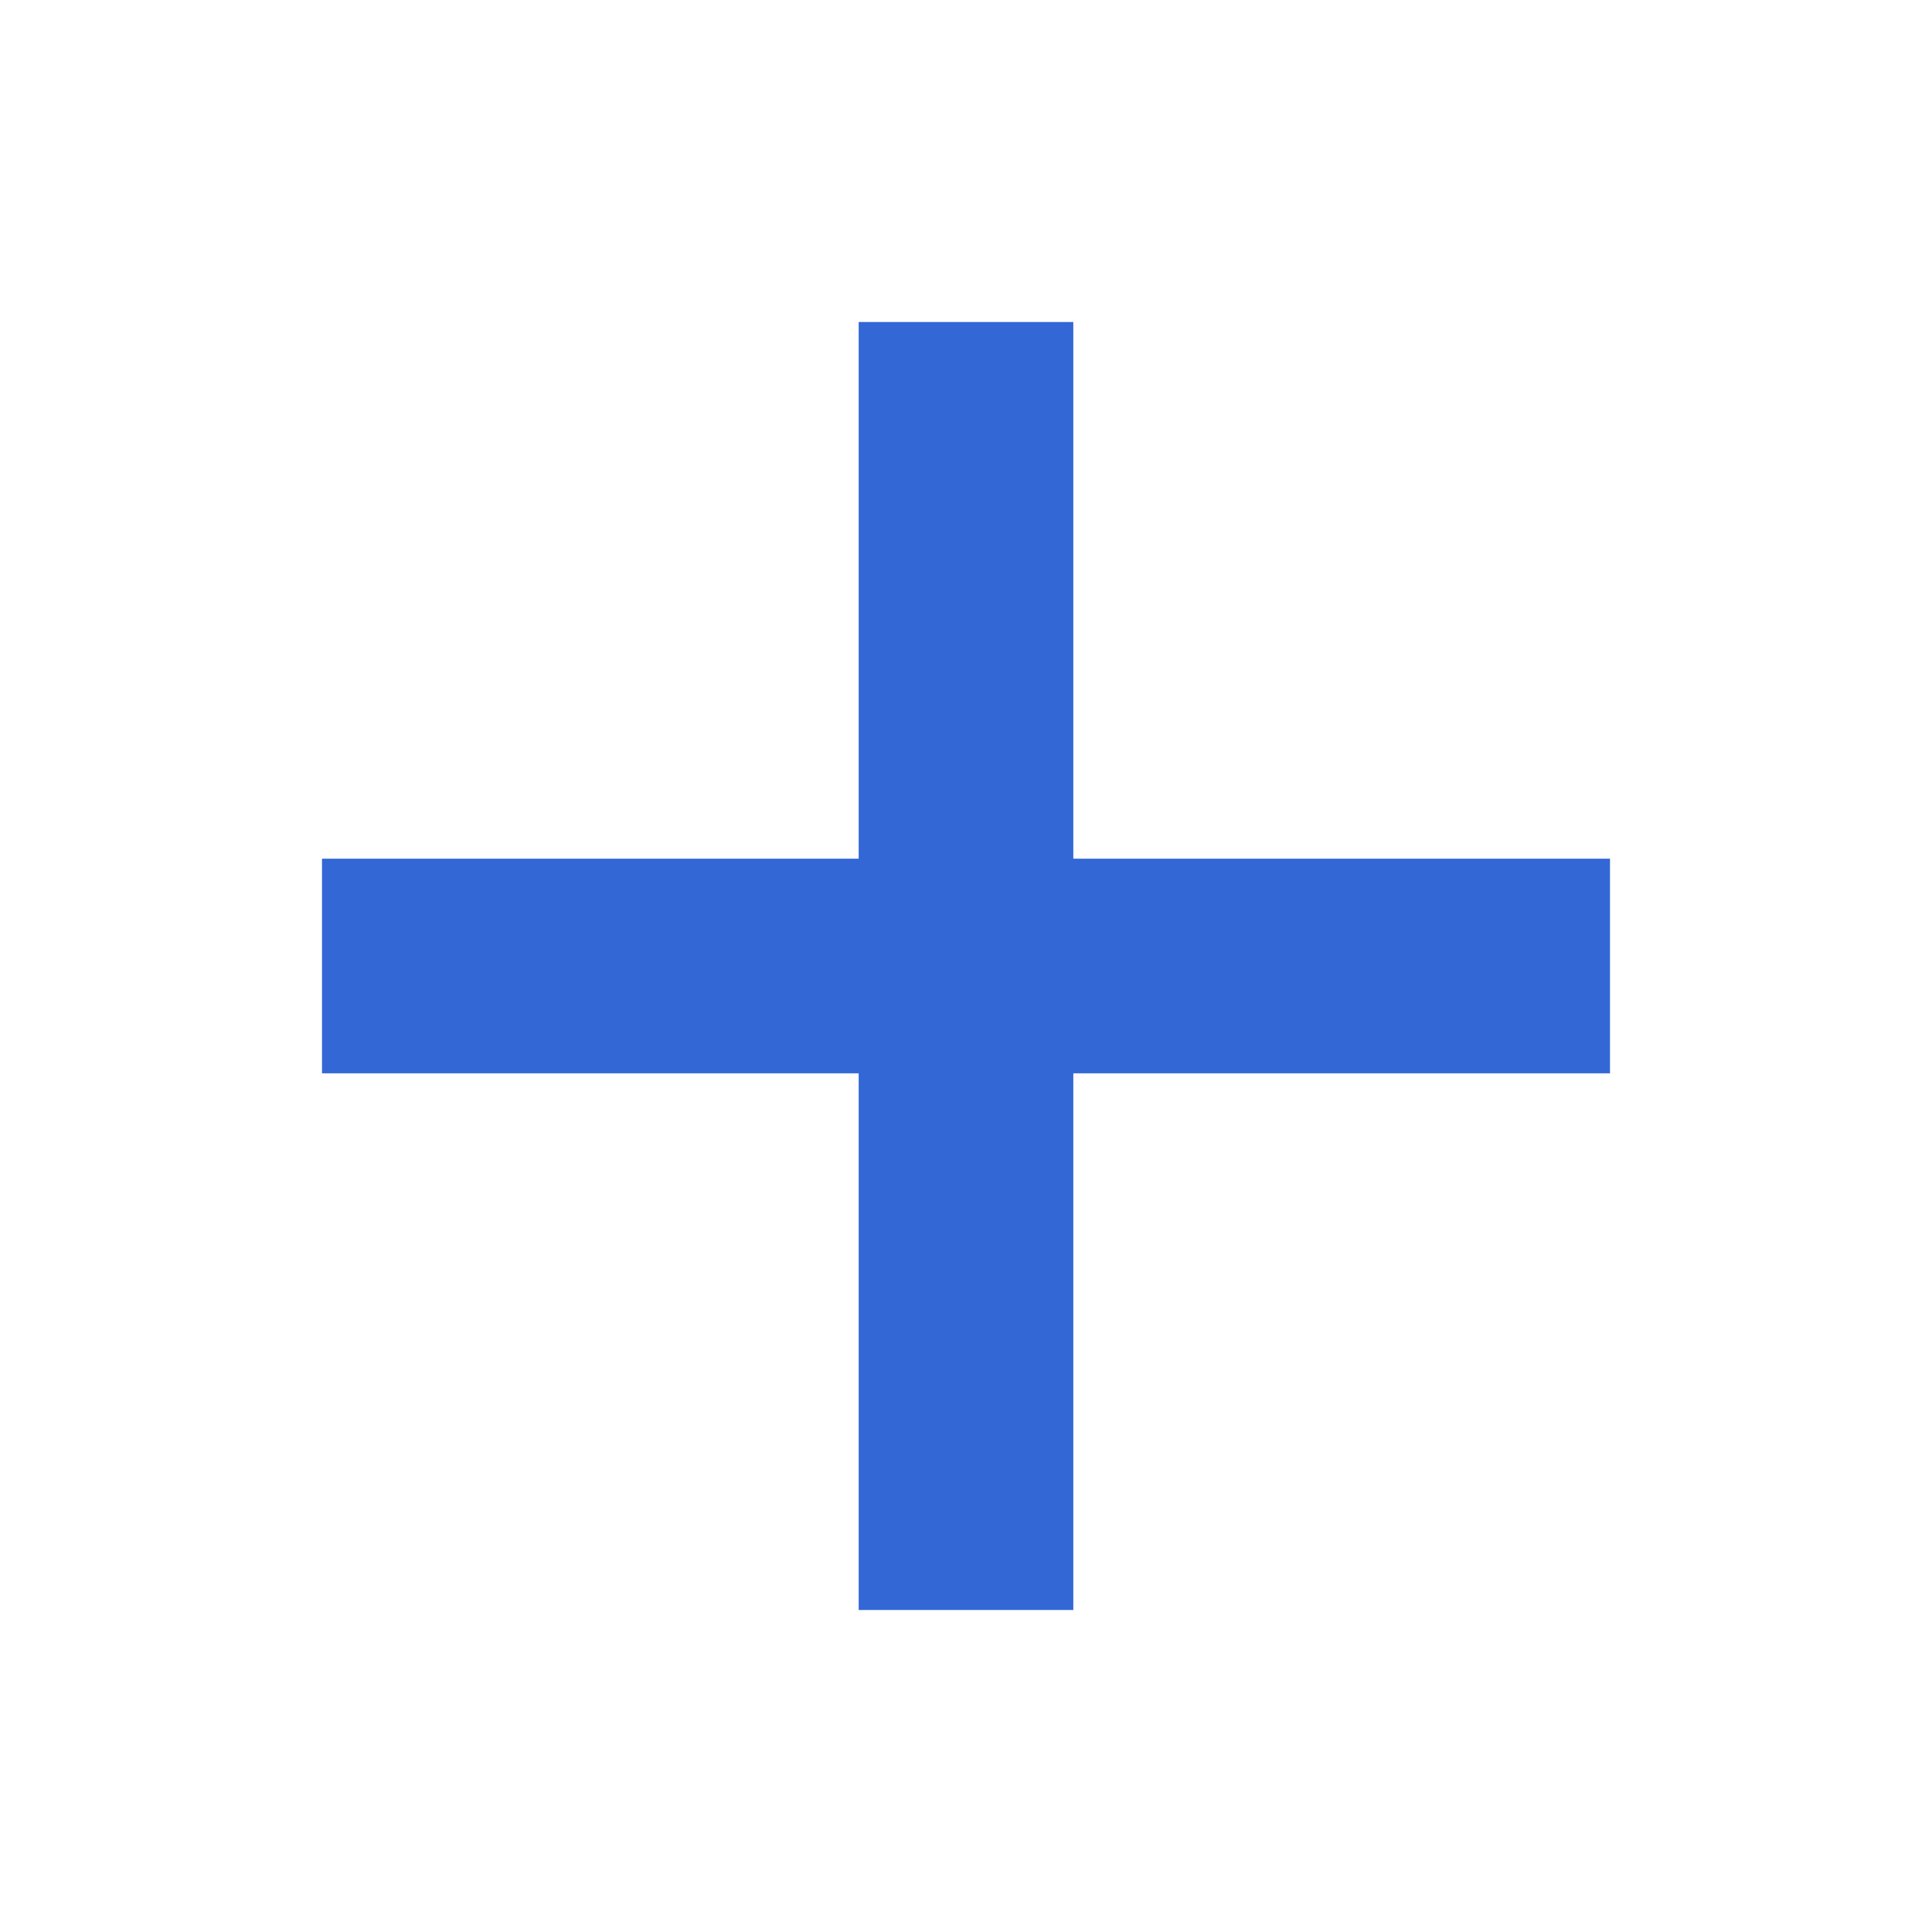
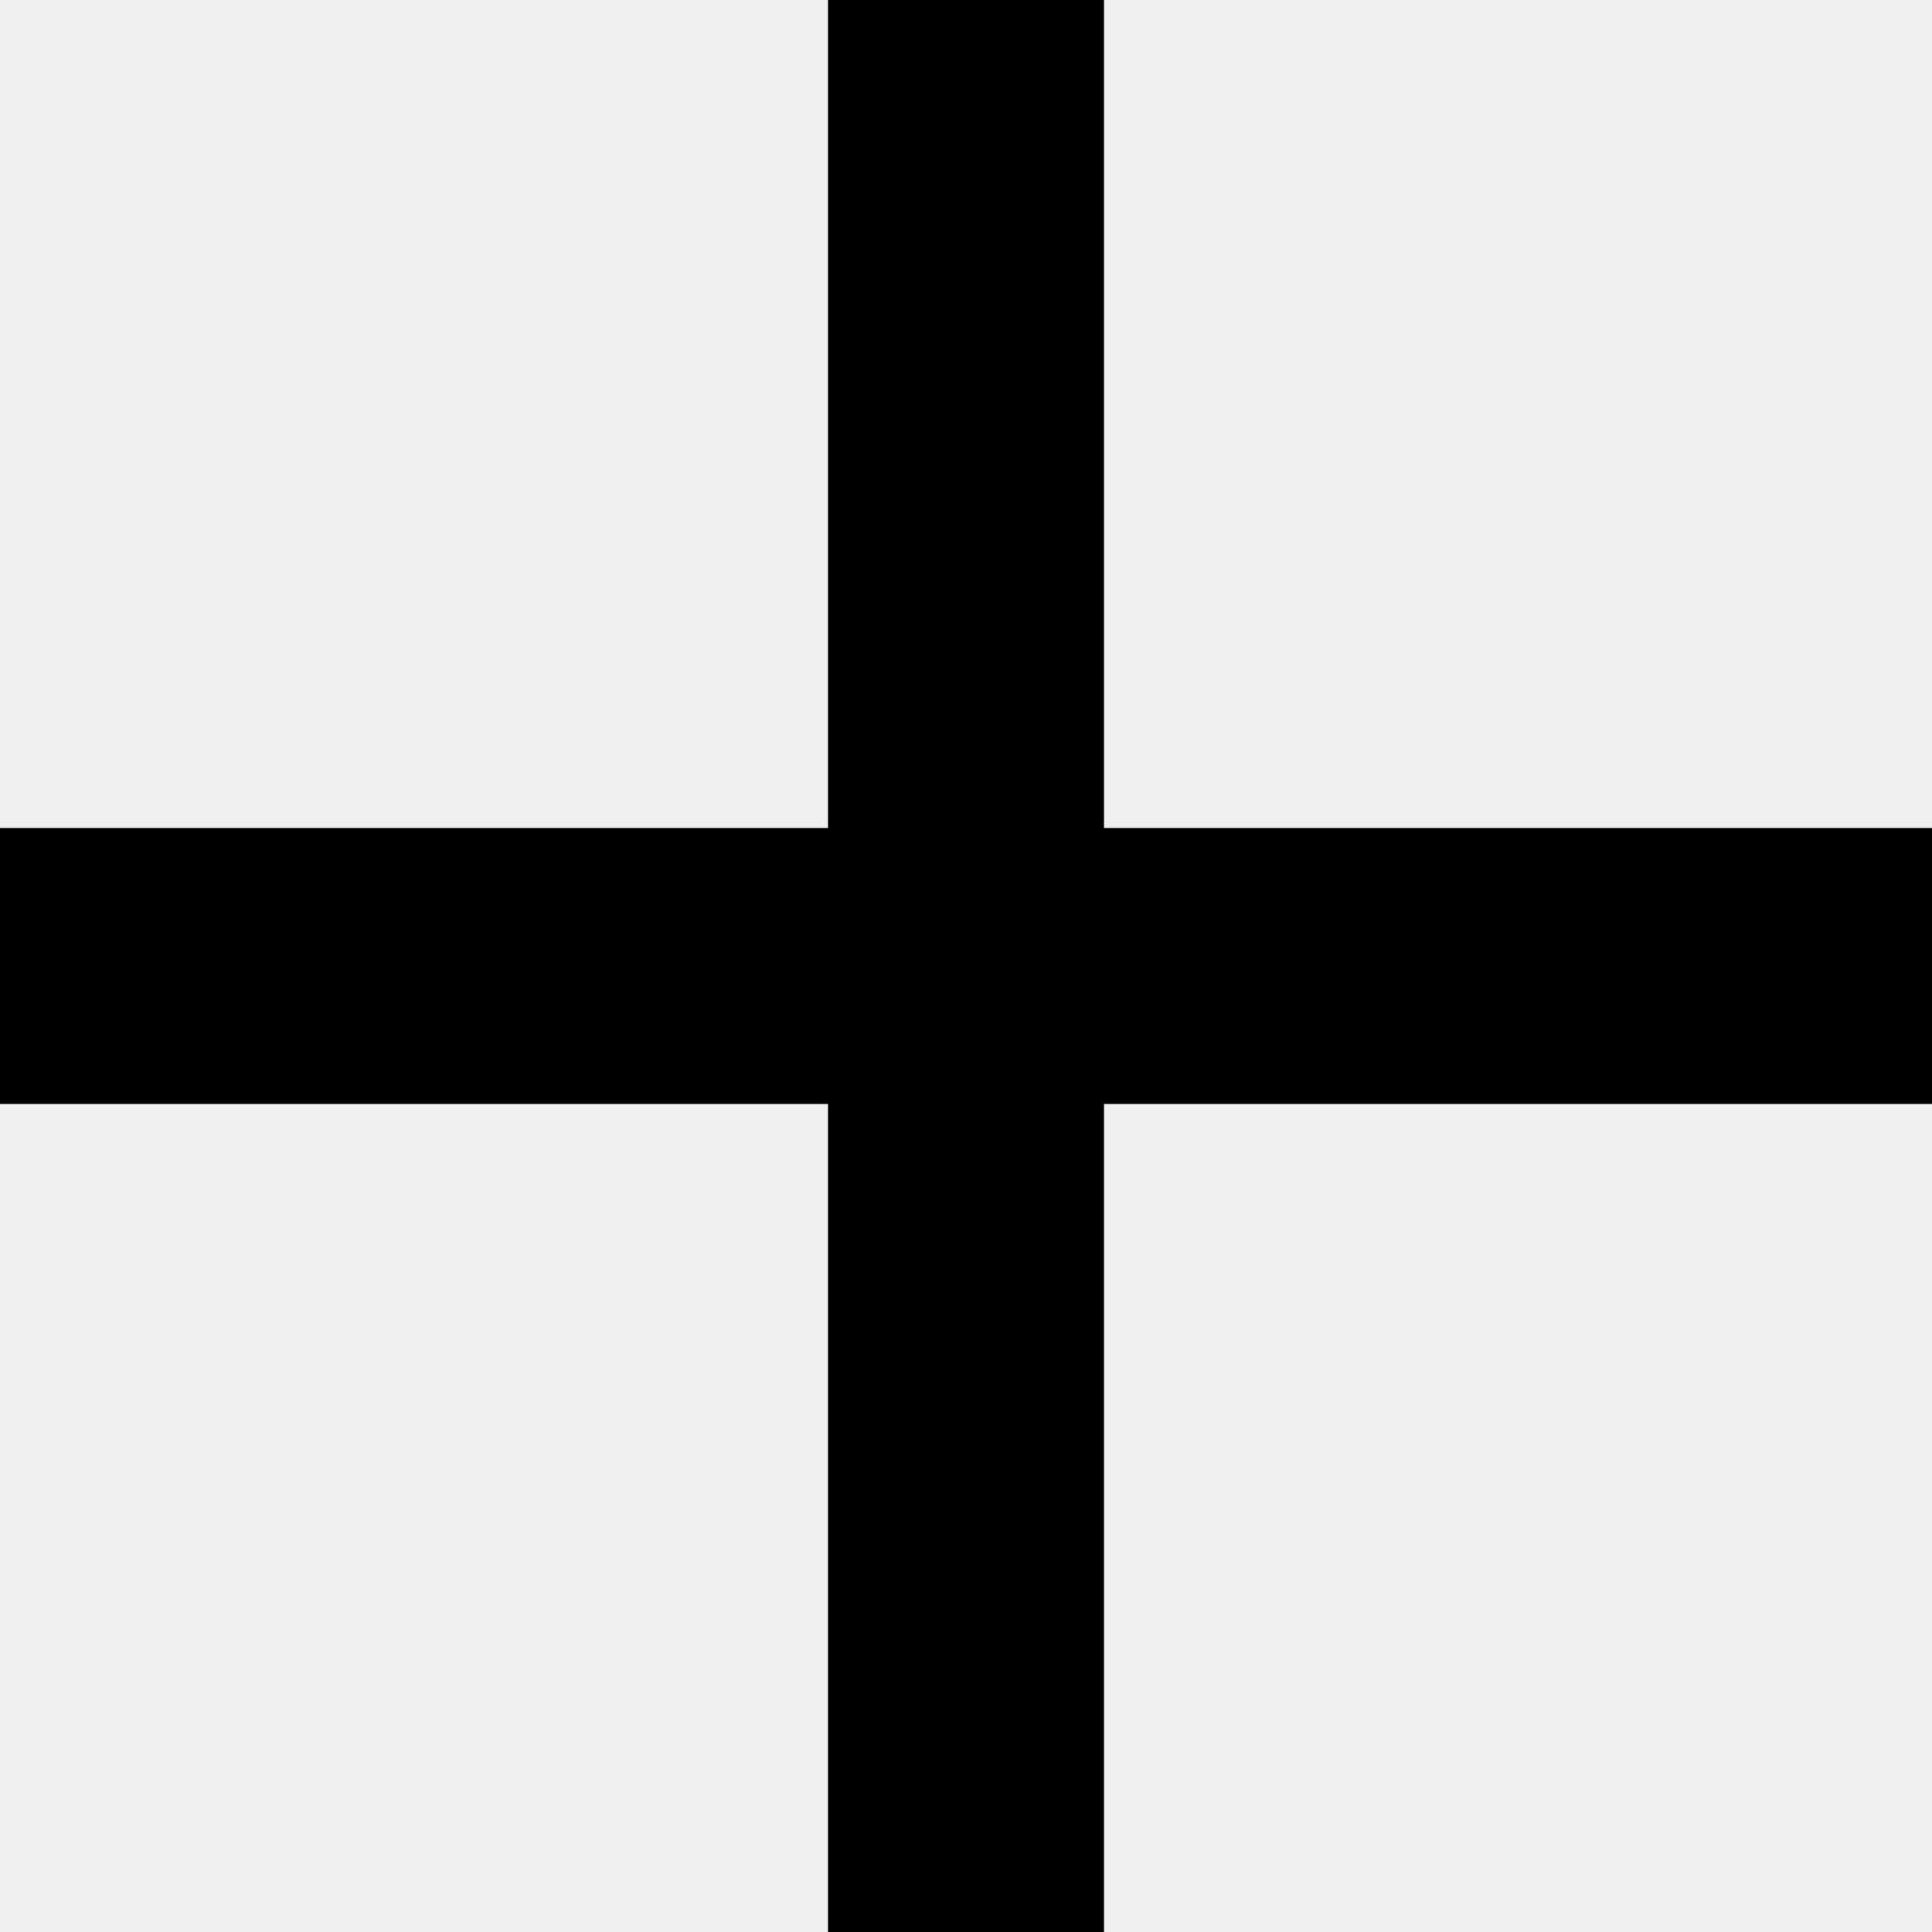
- <svg xmlns="http://www.w3.org/2000/svg" width="42" height="42" viewBox="0 0 42 42" fill="none">
-   <g clip-path="url(#clip0_2908_28936)">
-     <rect width="42" height="42" fill="white" />
-     <path fill-rule="evenodd" clip-rule="evenodd" d="M23.333 7H18.667V18.667H7V23.333H18.667V35H23.333V23.333H35V18.667H23.333V7Z" fill="#3367D6" />
-   </g>
-   <defs>
-     <clipPath id="clip0_2908_28936">
-       <rect width="42" height="42" fill="white" />
-     </clipPath>
-   </defs>
+ <svg xmlns="http://www.w3.org/2000/svg" width="14" height="14" viewBox="0 0 14 14" fill="none">
+   <path fill-rule="evenodd" clip-rule="evenodd" d="M8 0H6V6H0V8H6V14H8V8H14V6H8V0Z" fill="currentColor" />
</svg>
